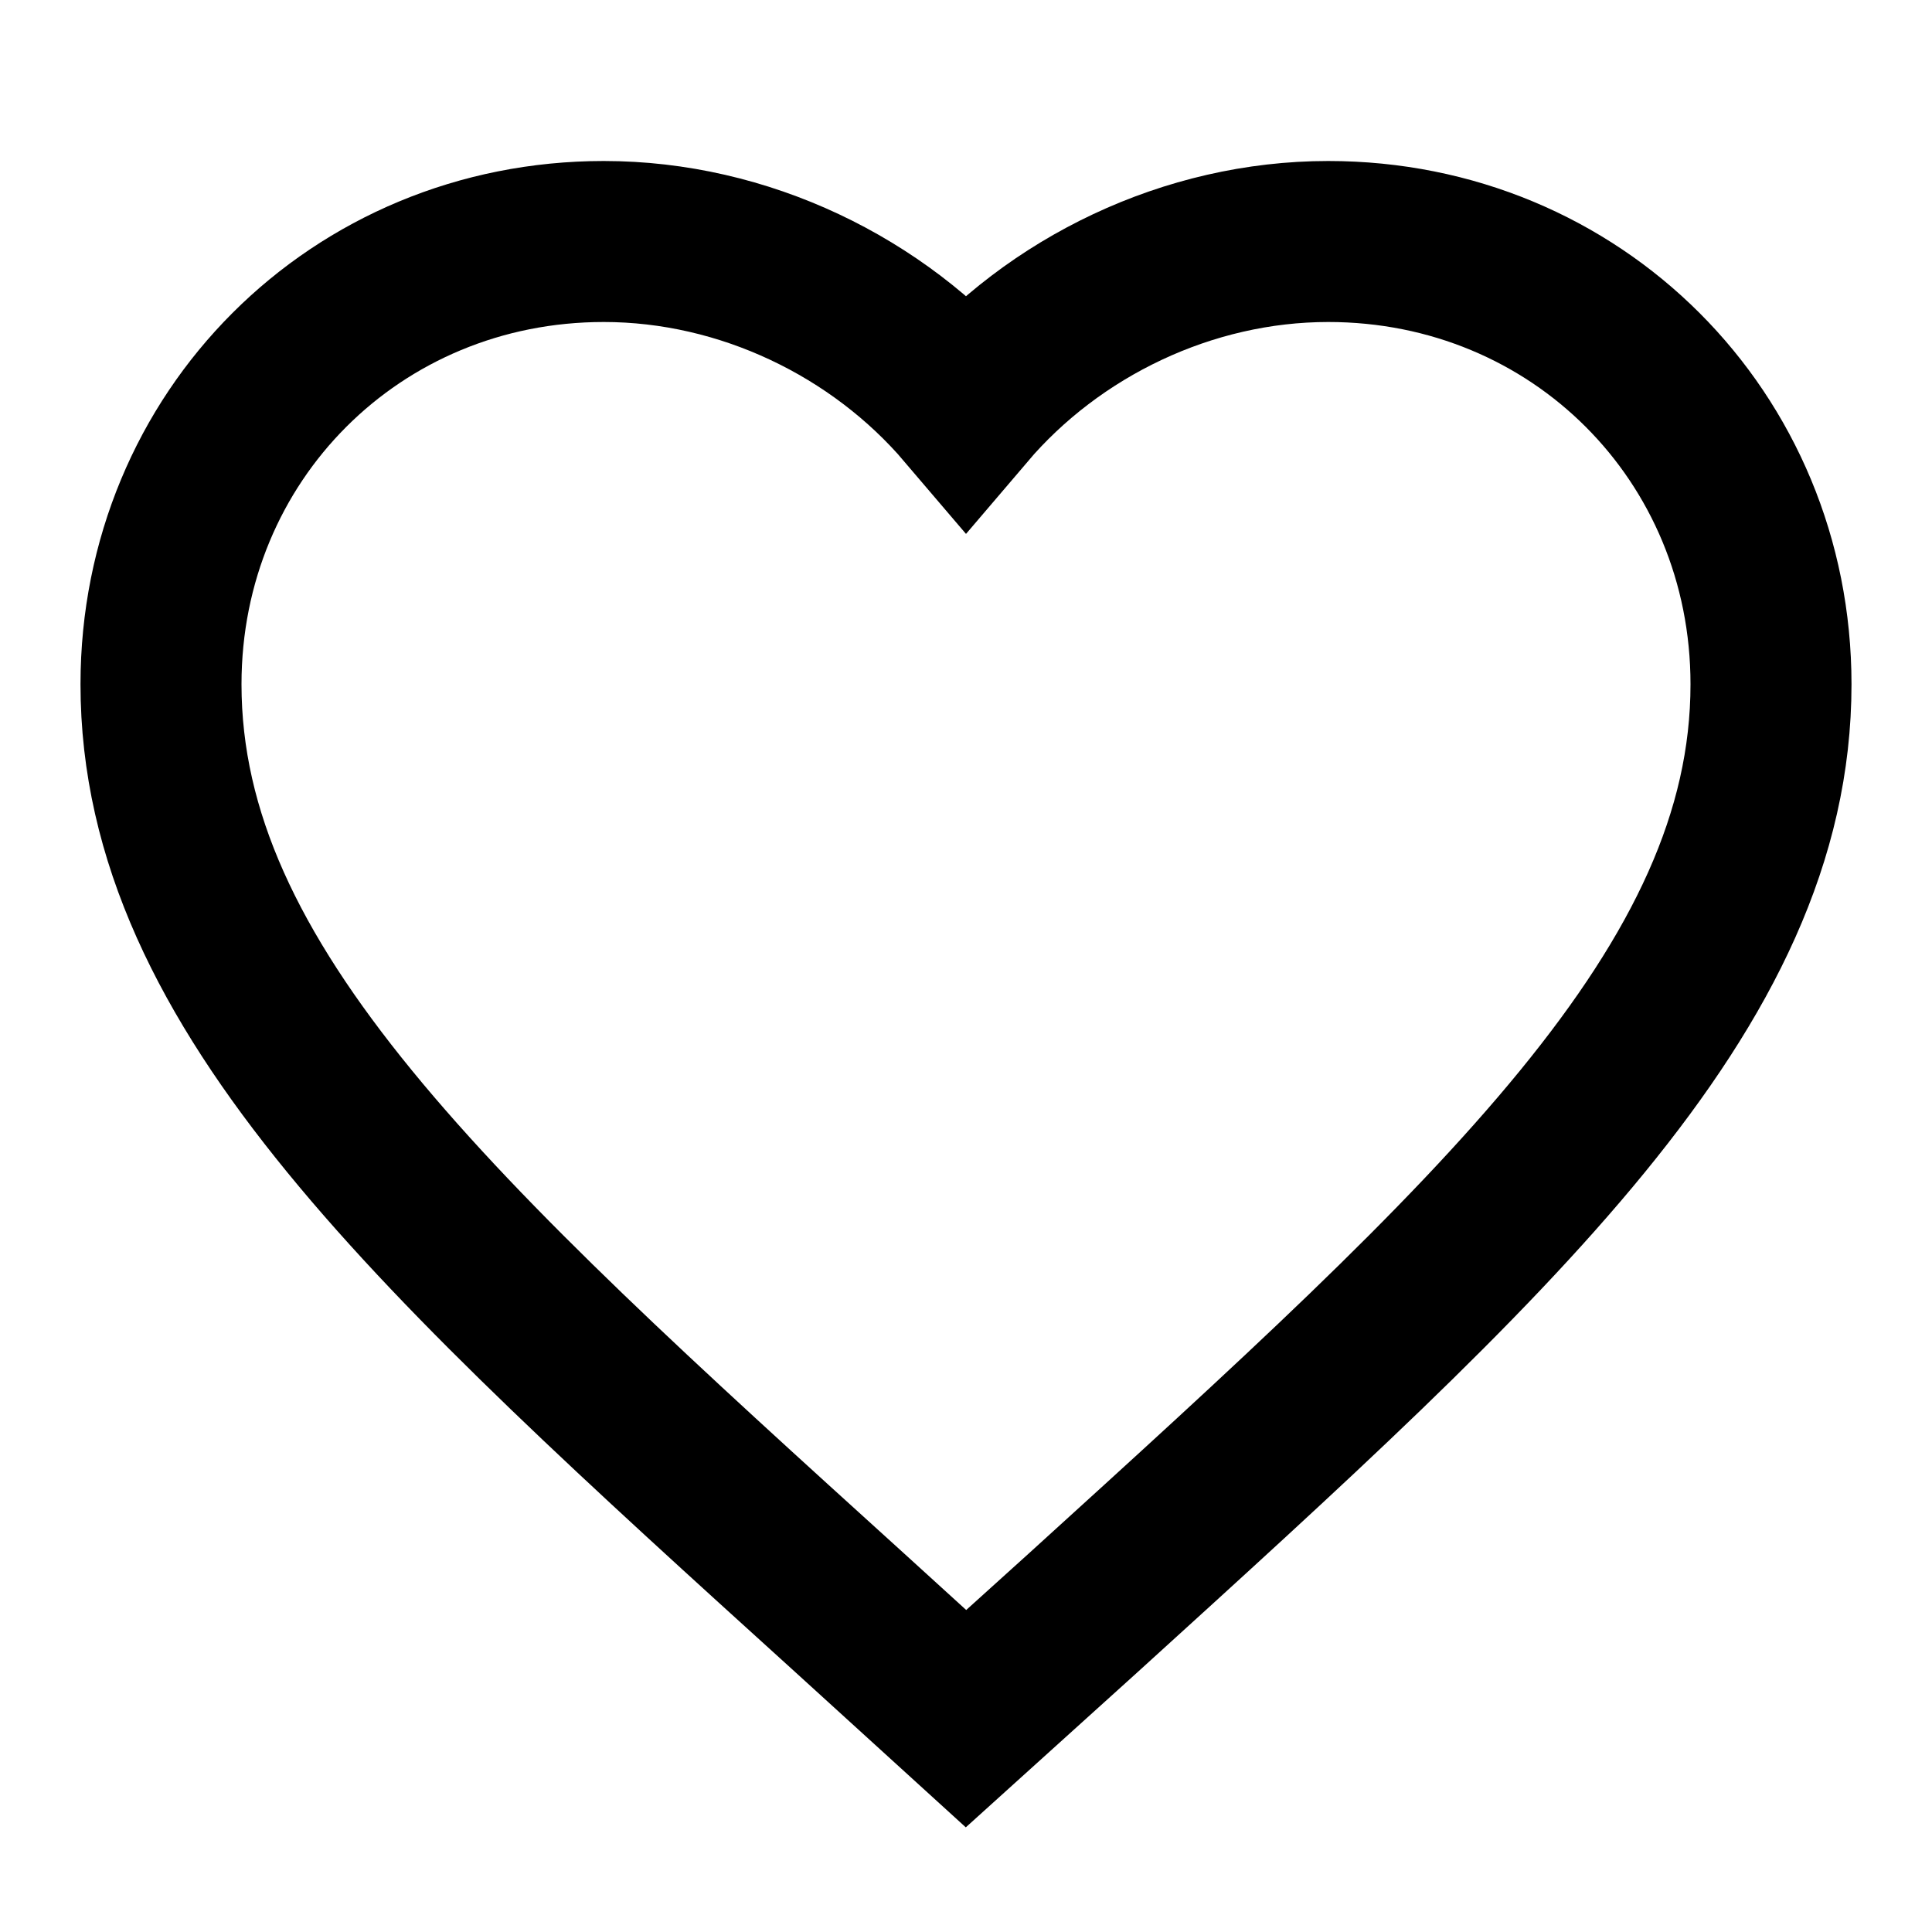
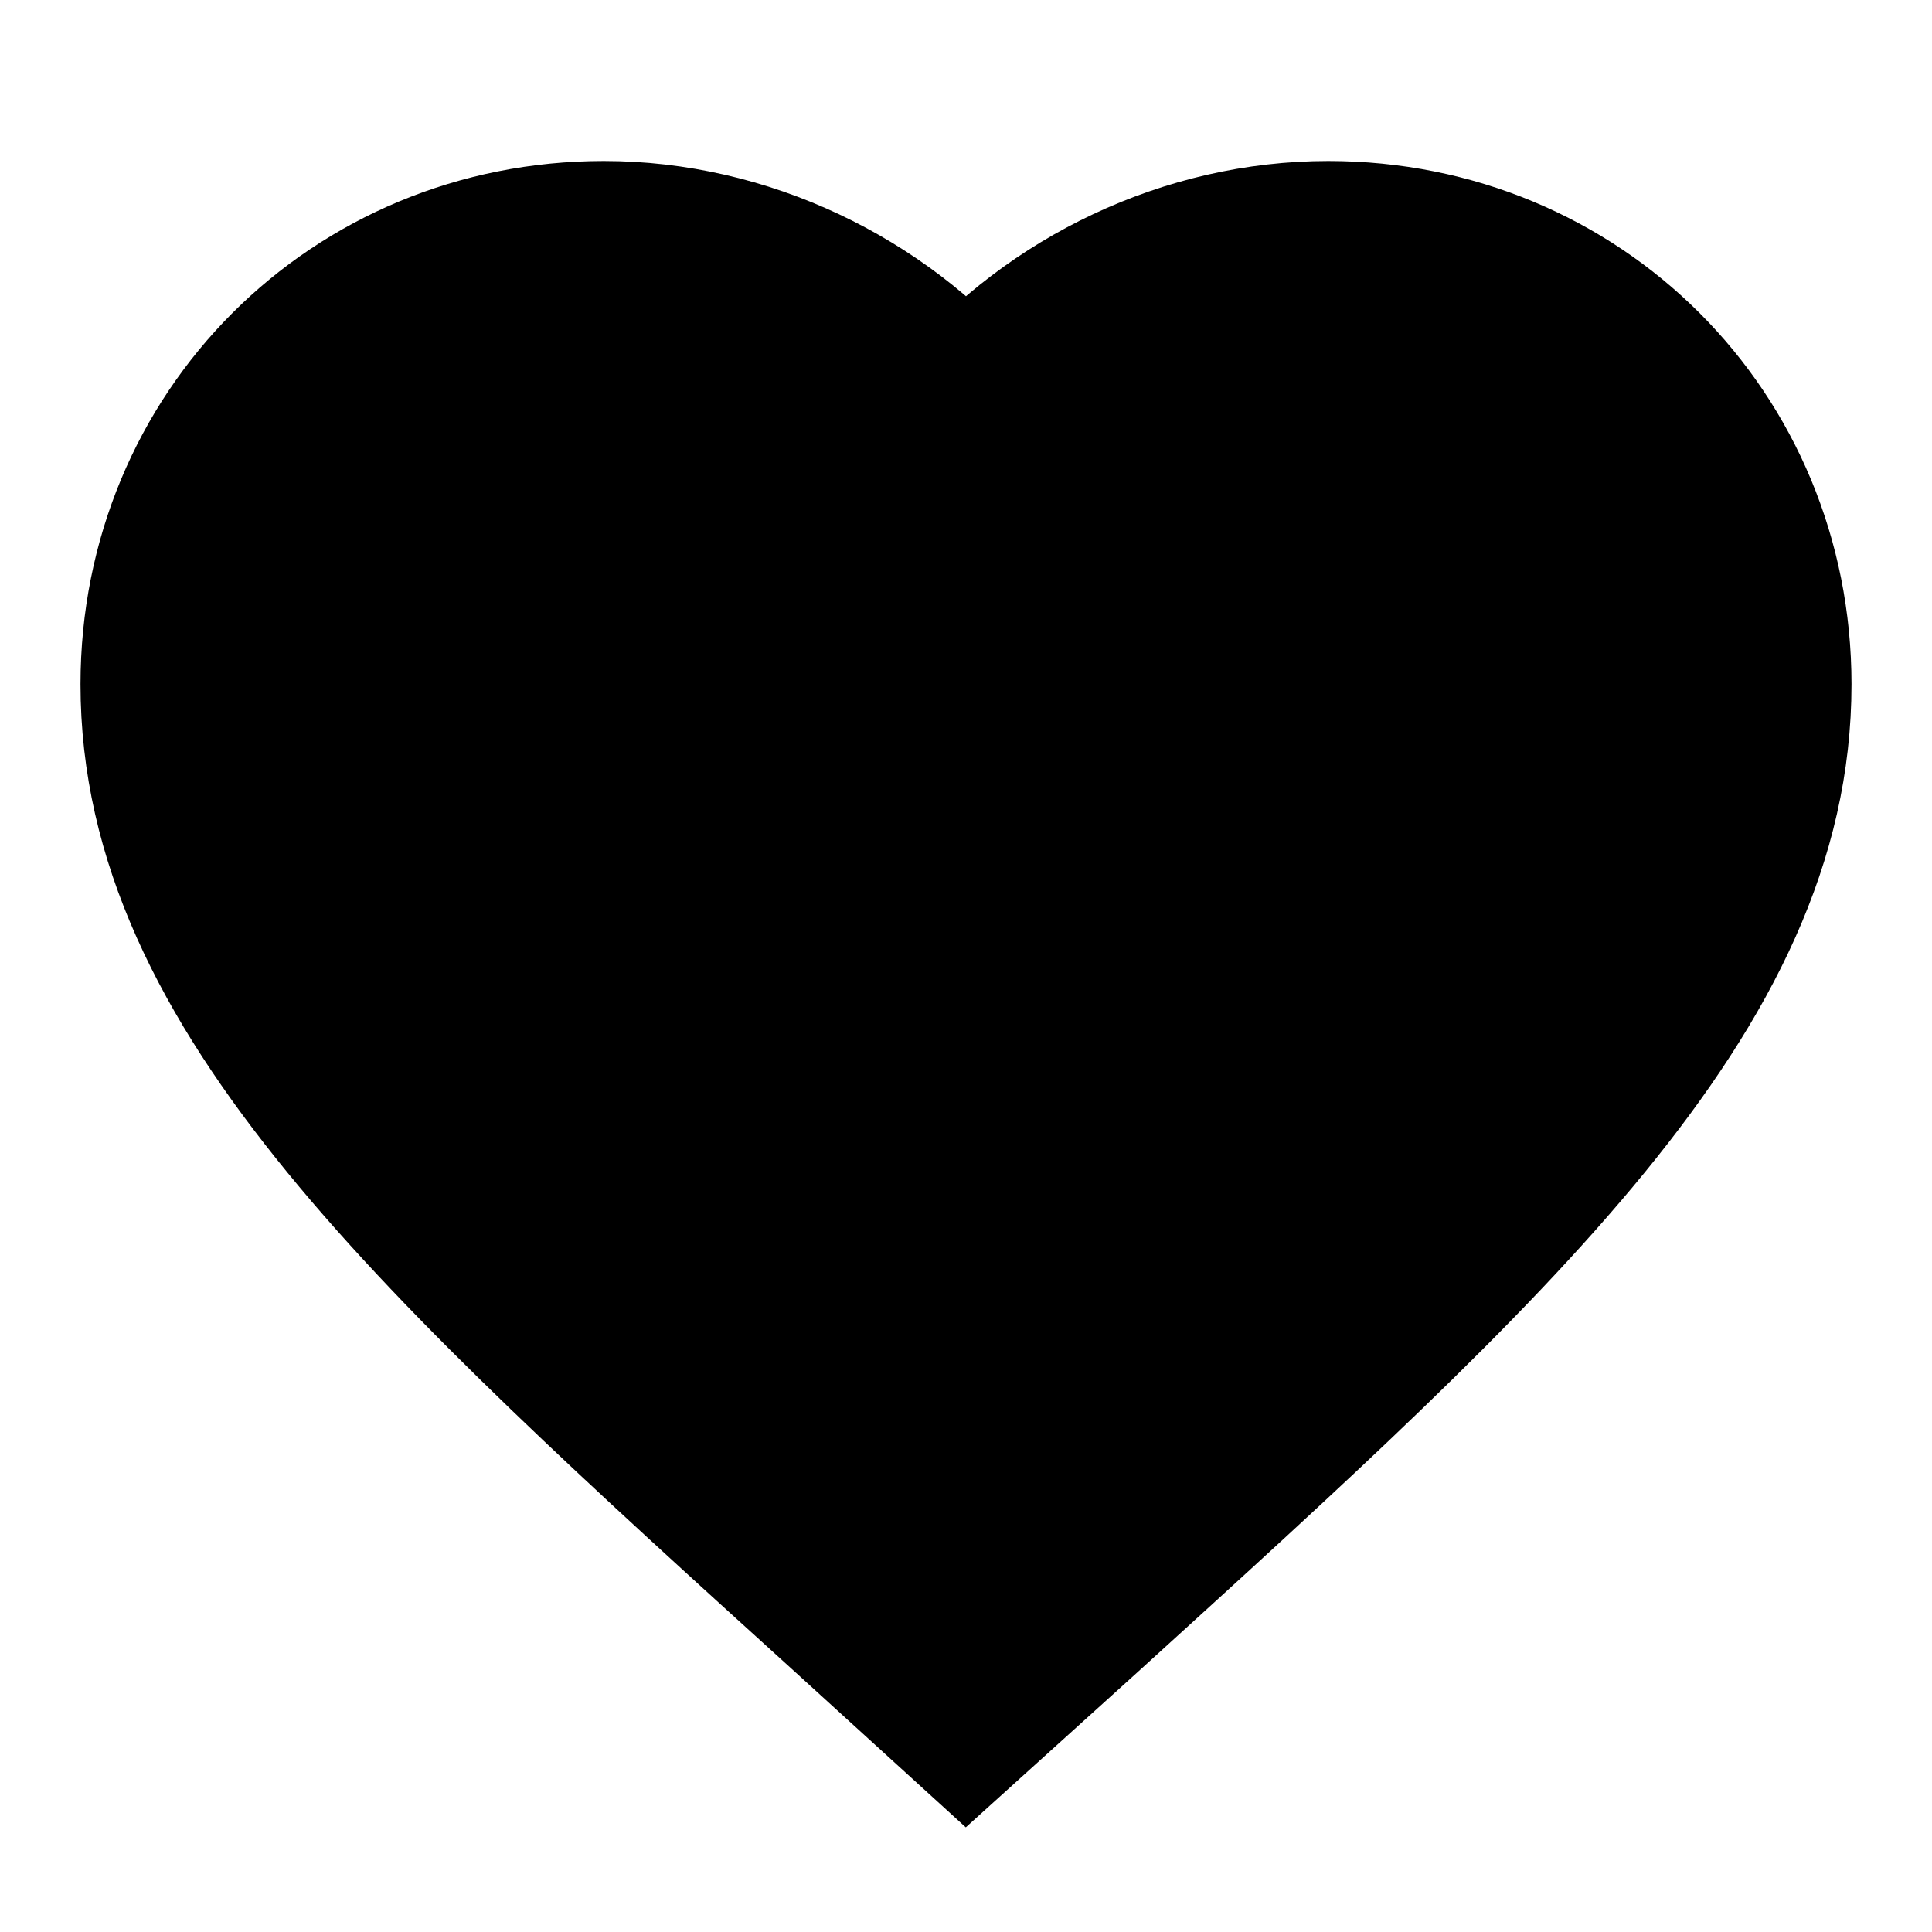
- <svg xmlns="http://www.w3.org/2000/svg" width="24" height="24" viewBox="0 0 24 24" fill="none">
+ <svg xmlns="http://www.w3.org/2000/svg" width="24" height="24" viewBox="0 0 24 24" fill="currentColor">
  <path d="M12 21.35L10.55 20.03C5.4 15.36 2 12.28 2 8.5C2 5.42 4.42 3 7.5 3C9.24 3 10.91 3.81 12 5.09C13.09 3.81 14.76 3 16.5 3C19.58 3 22 5.42 22 8.5C22 12.28 18.6 15.36 13.45 20.04L12 21.35Z" stroke="currentColor" stroke-width="2" />
</svg>
